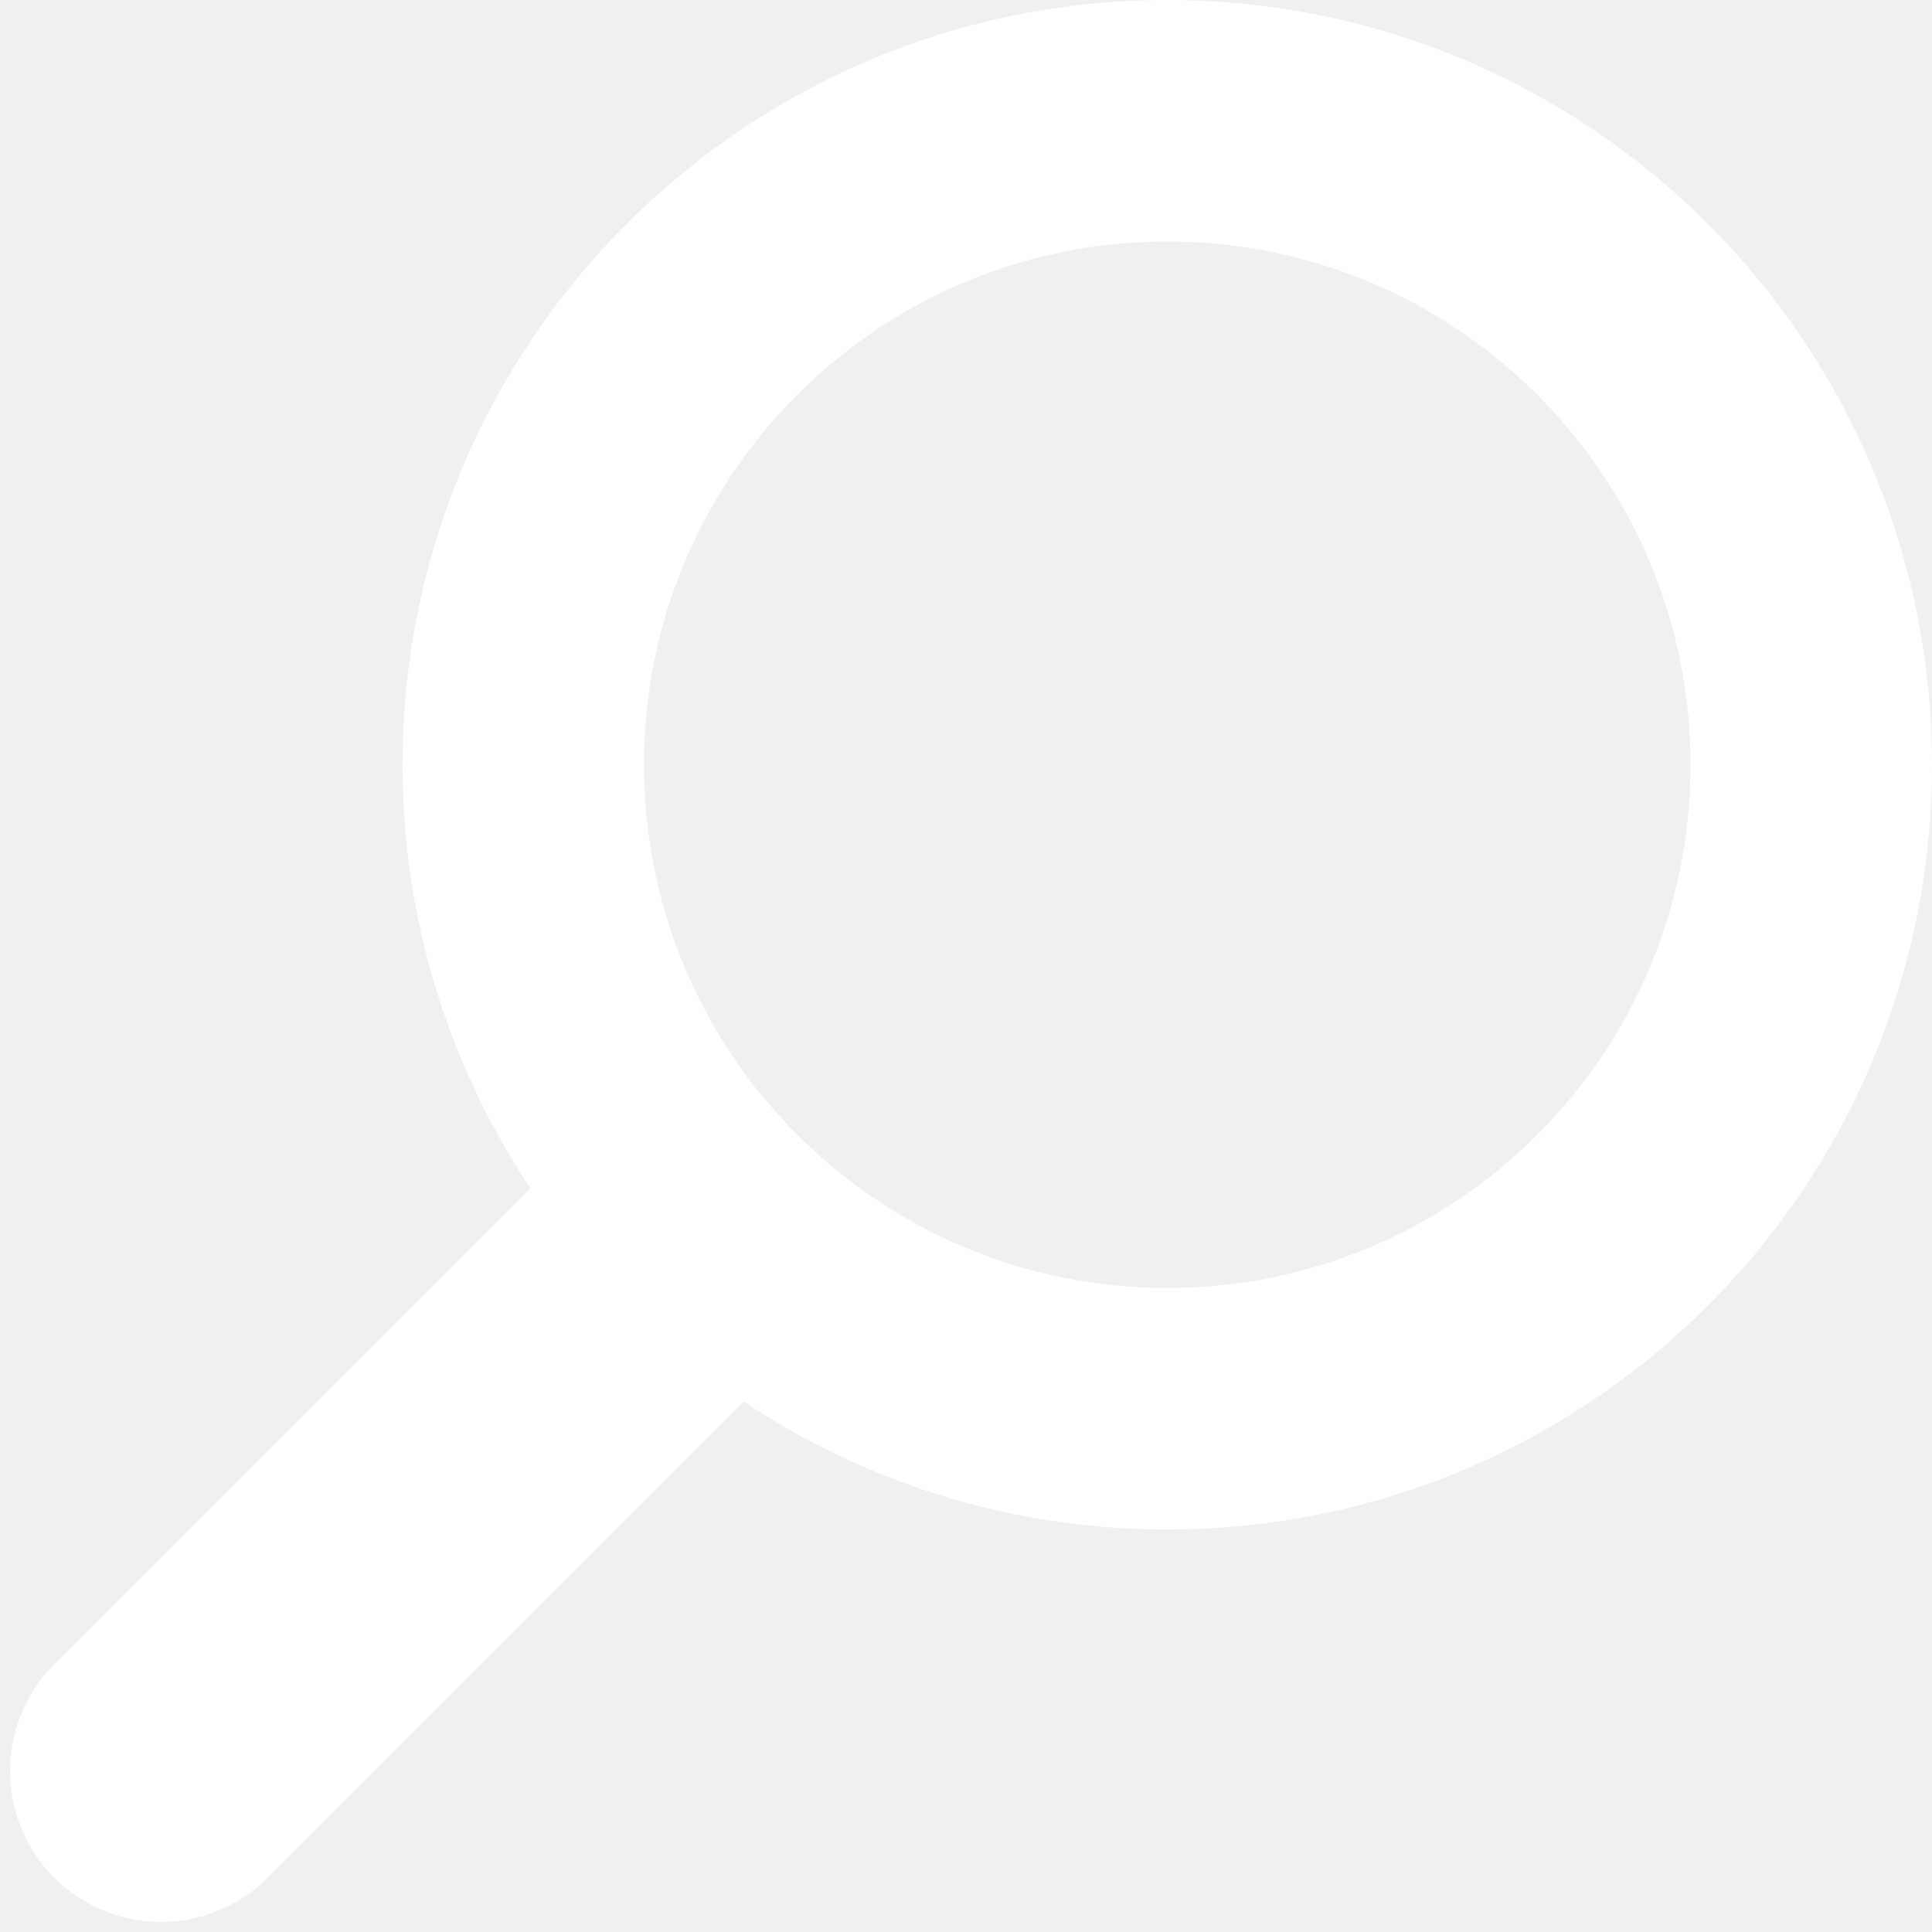
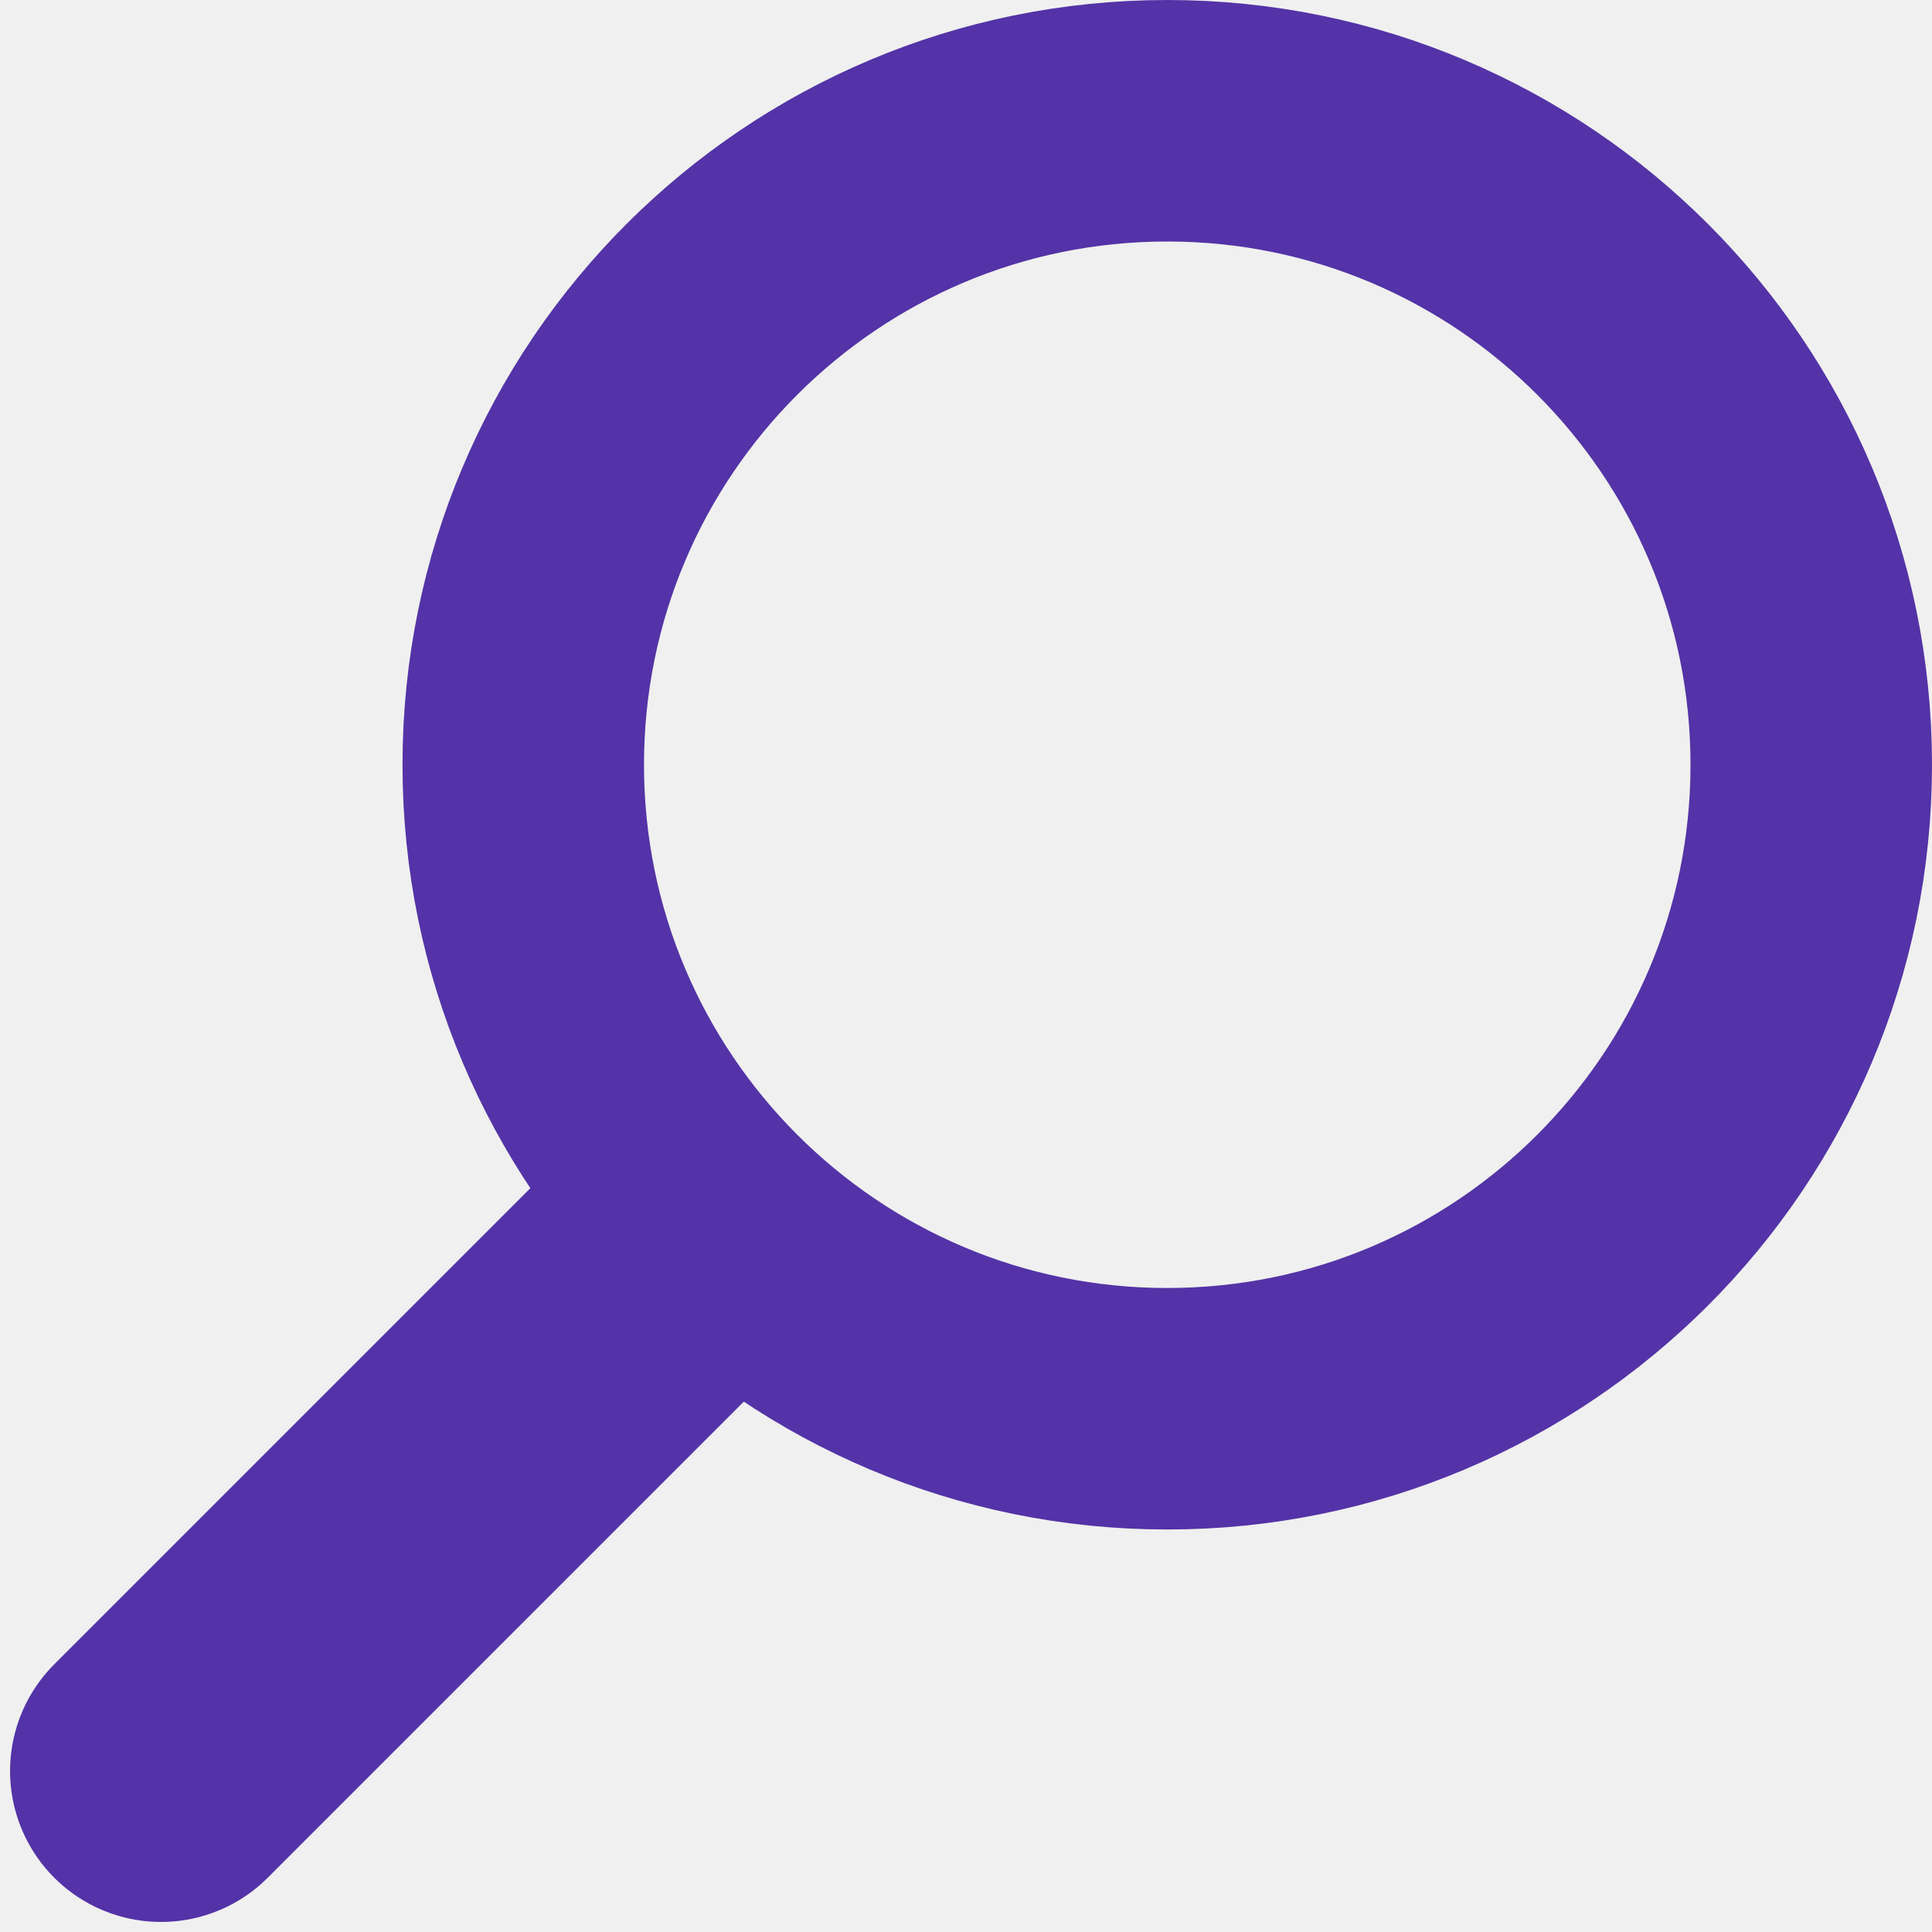
<svg xmlns="http://www.w3.org/2000/svg" width="24" height="24" viewBox="0 0 24 24">
-   <path stroke="white" stroke-linecap="round" stroke-width="3.75" d="M 2 22 L 8 16" />
-   <circle r="8" cx="14.5" cy="9.5" stroke="white" fill-opacity="0" stroke-width="3" />
+   <path stroke="#5333a7" stroke-linecap="round" stroke-width="3.75" d="M 2 22 L 8 16" />
+   <circle r="8" cx="14.5" cy="9.5" stroke="#5333a7" fill-opacity="0" stroke-width="3" />
</svg>
